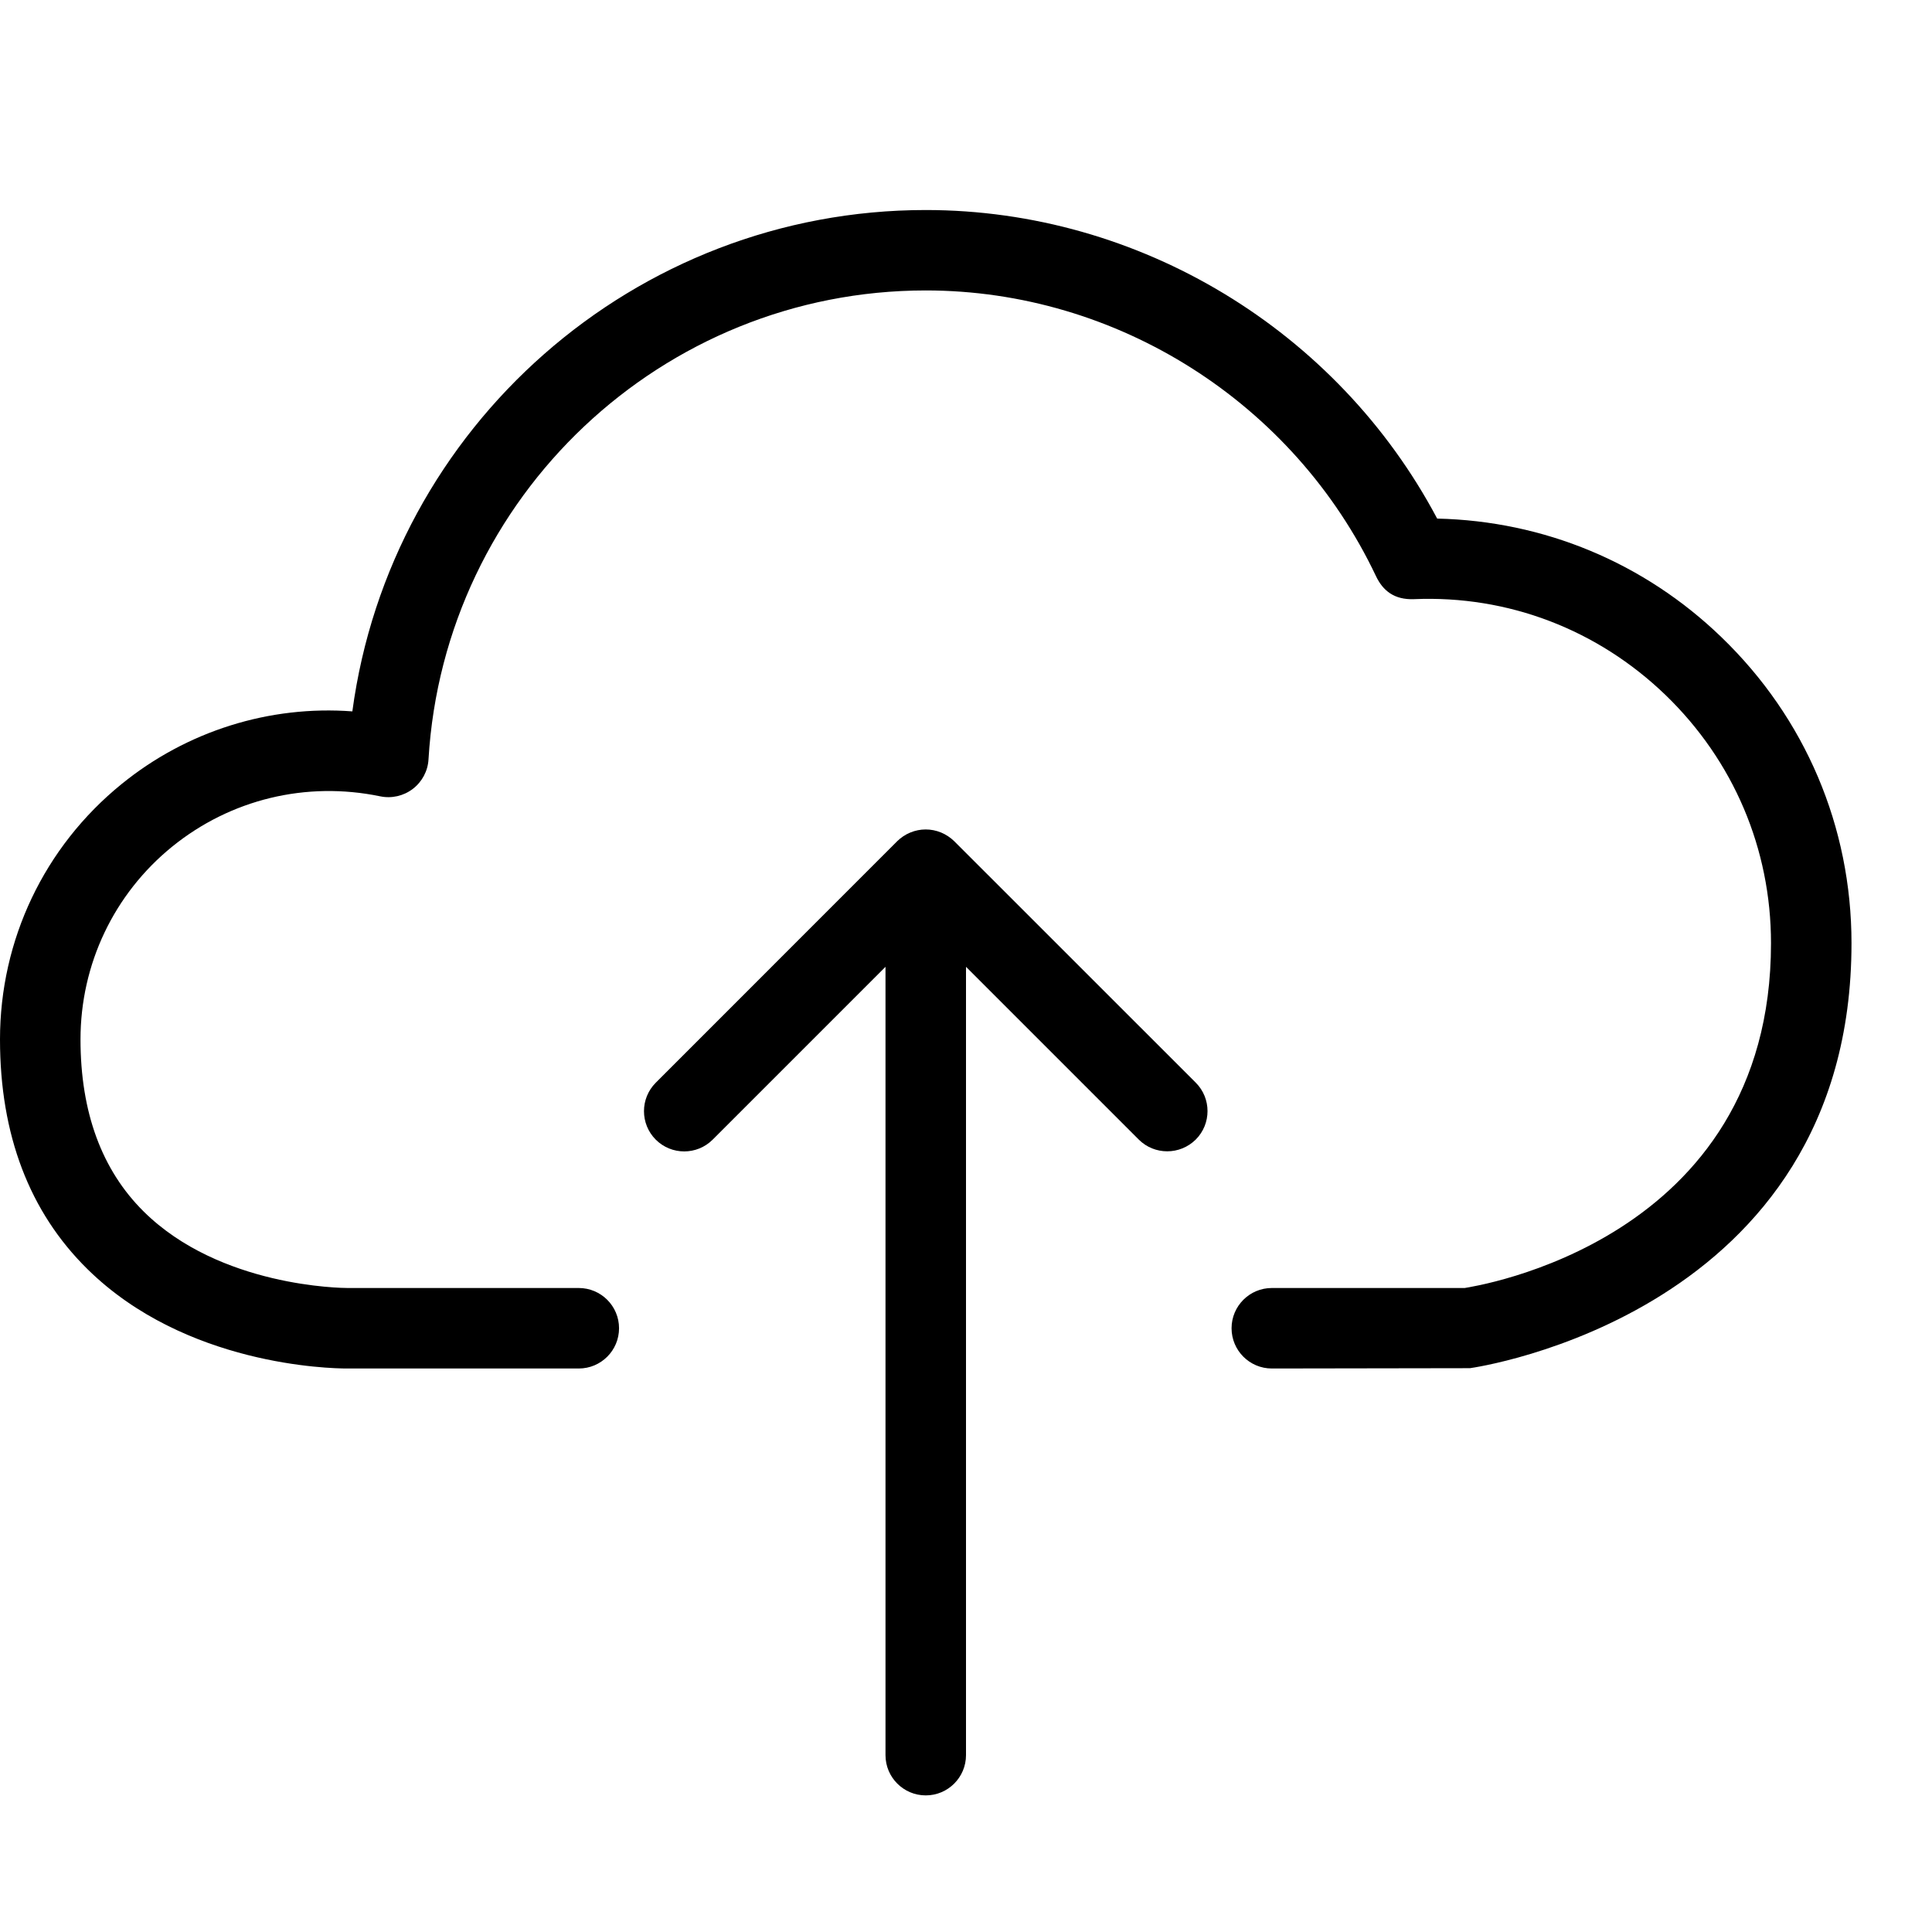
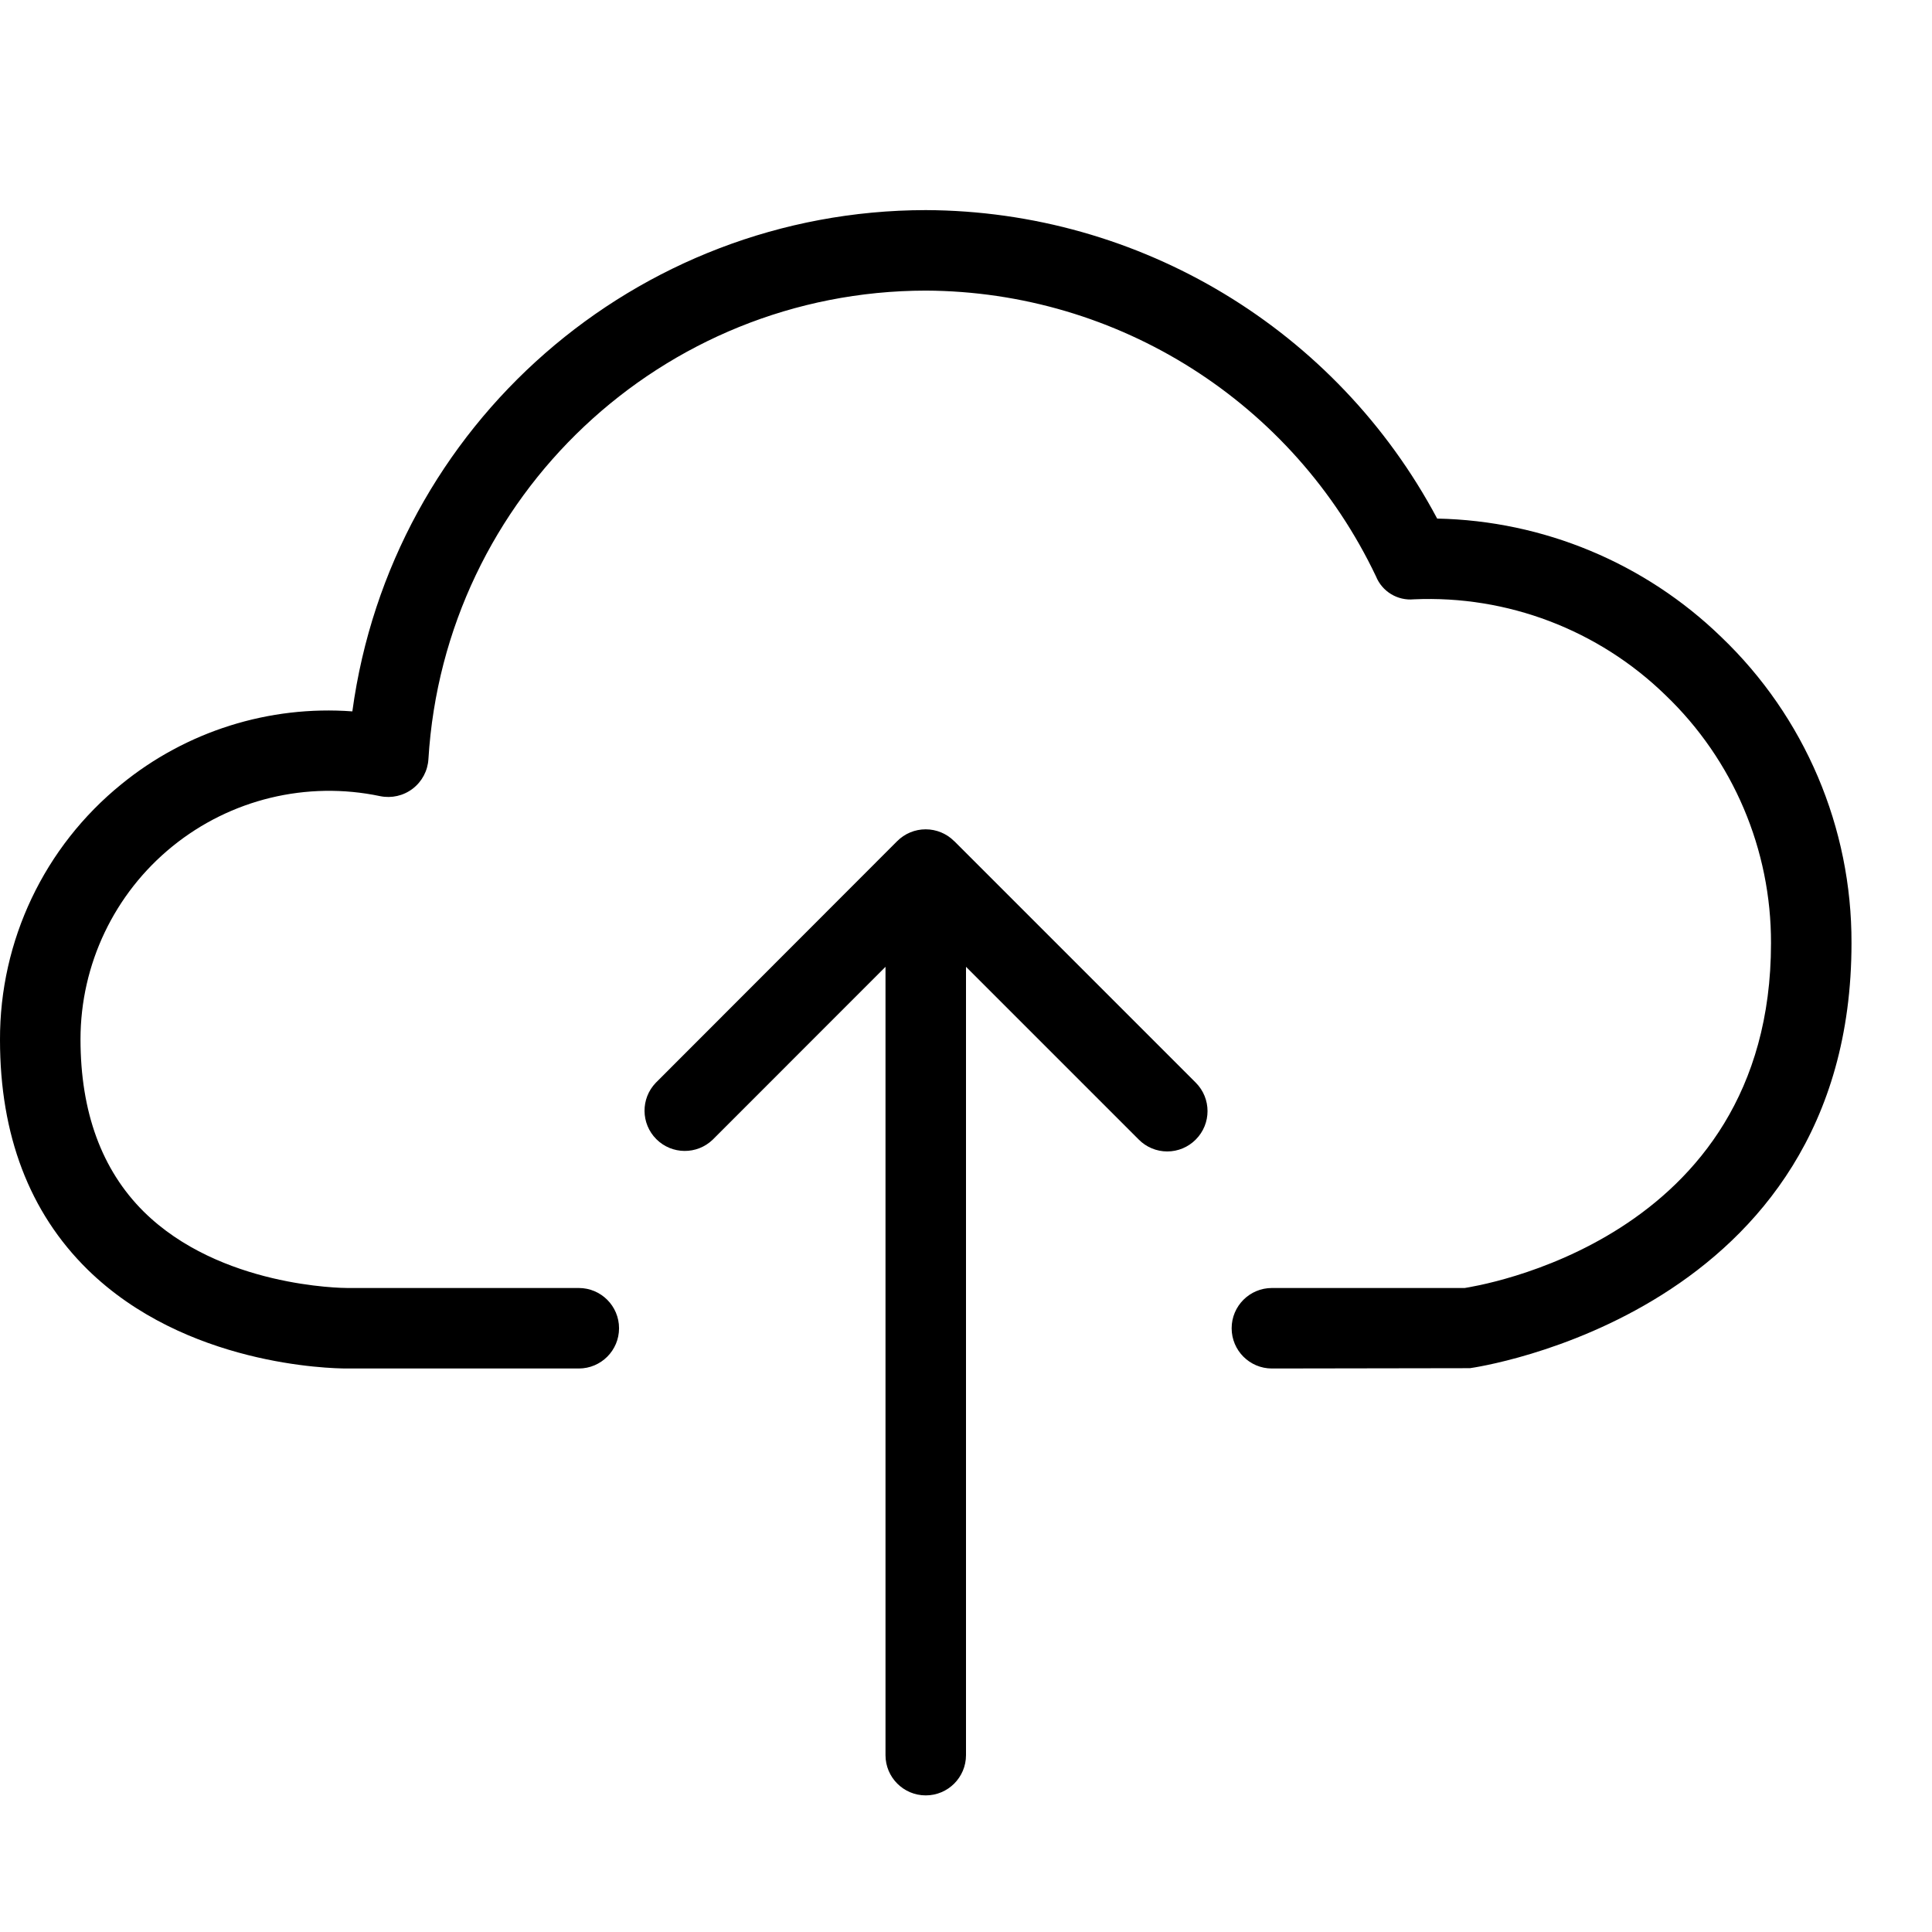
- <svg xmlns="http://www.w3.org/2000/svg" version="1.1" id="Outline_Icons" x="0px" y="0px" width="24px" height="24px" viewBox="0 0 24 24" enable-background="new 0 0 24 24" xml:space="preserve">
-   <g>
-     <path d="M21.383,7.914c-0.96-0.926-2.203-1.442-3.53-1.472c-1.24-2.339-3.699-3.833-6.353-3.833c-3.617,0-6.648,2.694-7.123,6.228   C3.349,8.76,2.323,9.079,1.509,9.741C0.55,10.52,0,11.676,0,12.912c0,1.183,0.365,2.144,1.087,2.854   C2.302,16.963,4.099,17,4.309,17c0.009,0,0.015,0,0.018,0h2.863c0.276,0,0.5-0.224,0.5-0.5S7.466,16,7.189,16H4.32   c-0.001,0-0.001,0-0.002,0c-0.066,0-1.587-0.012-2.534-0.951C1.264,14.534,1,13.815,1,12.912c0-0.934,0.415-1.807,1.139-2.395   c0.726-0.588,1.664-0.815,2.583-0.625c0.142,0.03,0.291-0.004,0.406-0.092c0.115-0.088,0.187-0.222,0.195-0.367   C5.517,6.167,8.23,3.608,11.5,3.608c2.376,0,4.571,1.393,5.593,3.549c0.086,0.181,0.227,0.295,0.471,0.286   c1.173-0.05,2.283,0.379,3.125,1.19C21.534,9.449,22,10.543,22,11.717c0,3.723-3.712,4.266-3.805,4.283h-2.396   c-0.276,0-0.5,0.224-0.5,0.5s0.224,0.5,0.5,0.5l2.461-0.004c0.048-0.006,4.74-0.67,4.74-5.279C23,10.27,22.426,8.919,21.383,7.914z   " />
-     <path d="M11.854,10.45c-0.047-0.046-0.103-0.083-0.163-0.108c-0.123-0.051-0.26-0.051-0.383,0   c-0.061,0.025-0.116,0.062-0.163,0.108l-2.999,3c-0.195,0.195-0.195,0.512,0,0.707s0.512,0.195,0.707,0L11,12.01v9.793   c0,0.276,0.224,0.5,0.5,0.5s0.5-0.224,0.5-0.5V12.01l2.146,2.146c0.098,0.098,0.226,0.146,0.354,0.146s0.256-0.049,0.354-0.146   c0.195-0.195,0.195-0.512,0-0.707L11.854,10.45z" />
-   </g>
+ <svg xmlns="http://www.w3.org/2000/svg" width="24" height="24" viewBox="0 0 24 24">
+   <path d="M21.383 7.914a5.217 5.217 0 0 0-3.53-1.472A7.227 7.227 0 0 0 11.5 2.61a7.197 7.197 0 0 0-7.123 6.227 4.063 4.063 0 0 0-2.868.904A4.07 4.07 0 0 0 0 12.918C0 14.1.365 15.06 1.087 15.77 2.302 16.962 4.1 17 4.31 17h2.88a.5.5 0 1 0 0-1H4.318c-.066 0-1.587-.012-2.534-.95-.52-.517-.784-1.236-.784-2.14a3.087 3.087 0 0 1 3.722-3.02.5.5 0 0 0 .6-.46A6.197 6.197 0 0 1 11.5 3.61a6.222 6.222 0 0 1 5.593 3.55.46.46 0 0 0 .47.285 4.214 4.214 0 0 1 3.126 1.19A4.25 4.25 0 0 1 22 11.717c0 3.723-3.712 4.266-3.805 4.283H15.8a.5.5 0 0 0 0 1l2.46-.004c.048-.006 4.74-.67 4.74-5.28a5.238 5.238 0 0 0-1.617-3.802z" />
+   <path d="M11.854 10.45a.5.5 0 0 0-.71 0l-2.997 3a.5.5 0 0 0 .707.707L11 12.01v9.793a.5.5 0 0 0 1 0V12.01l2.146 2.146a.498.498 0 0 0 .708 0 .5.5 0 0 0 0-.707l-3-3z" />
</svg>
